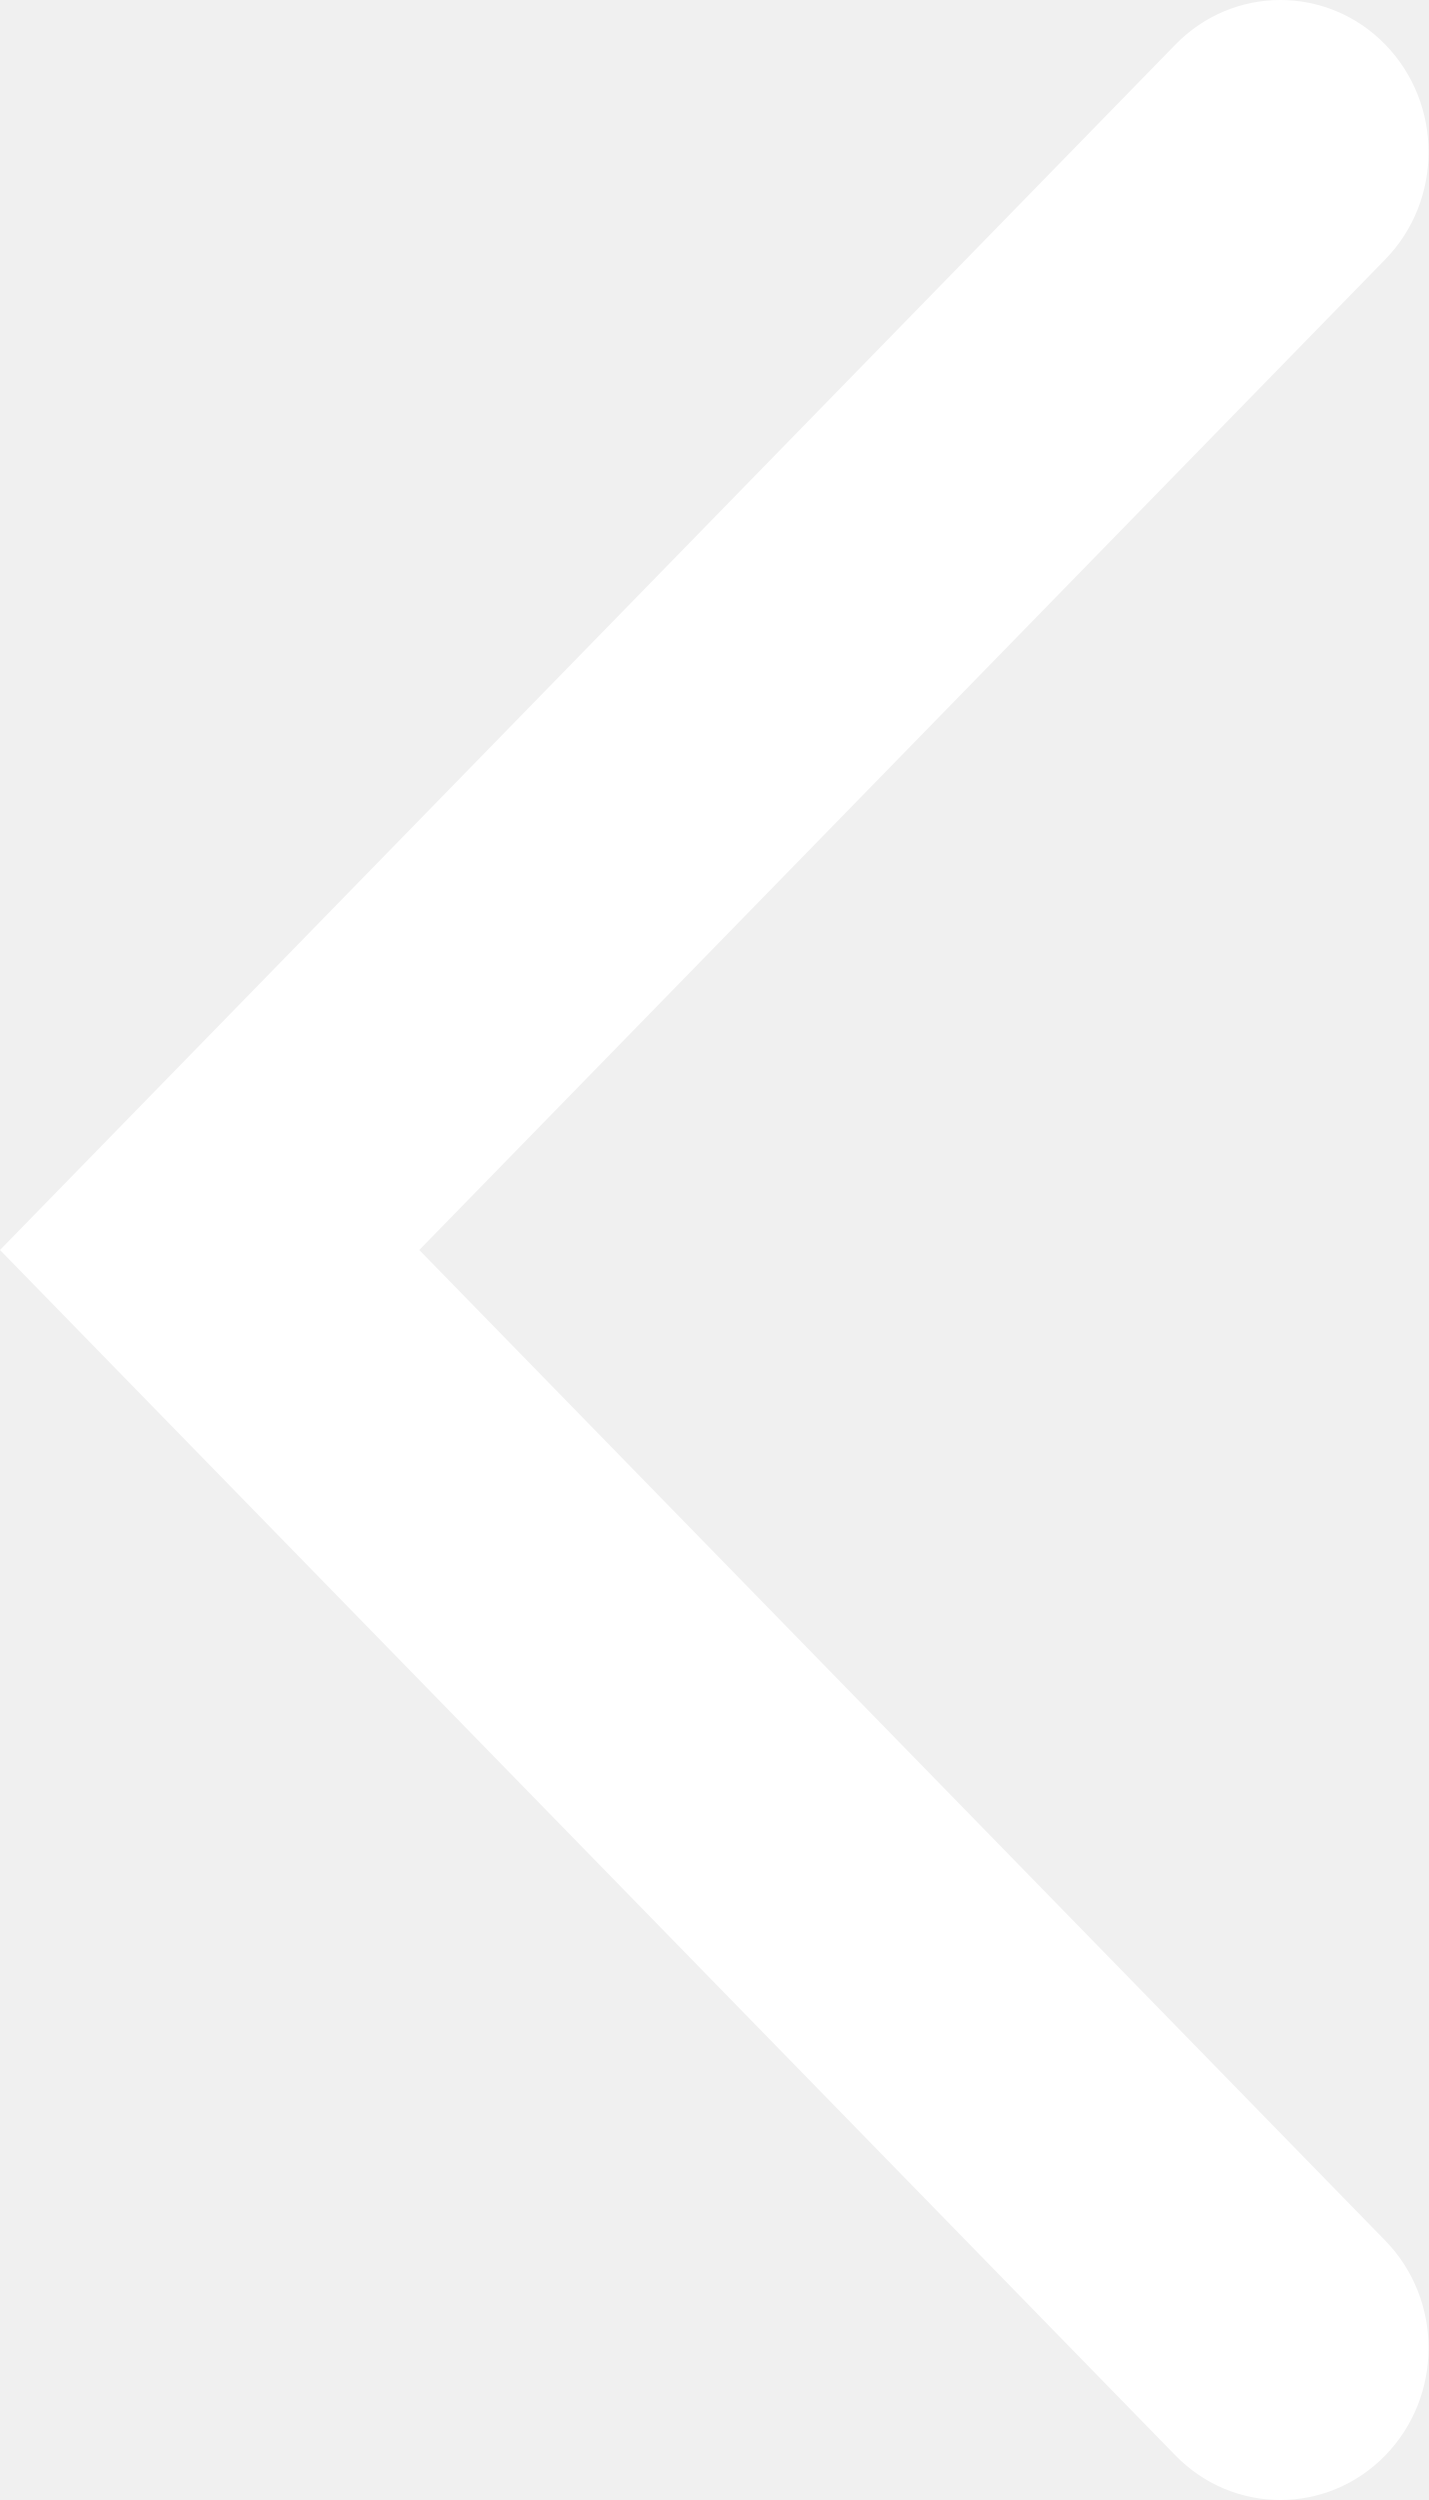
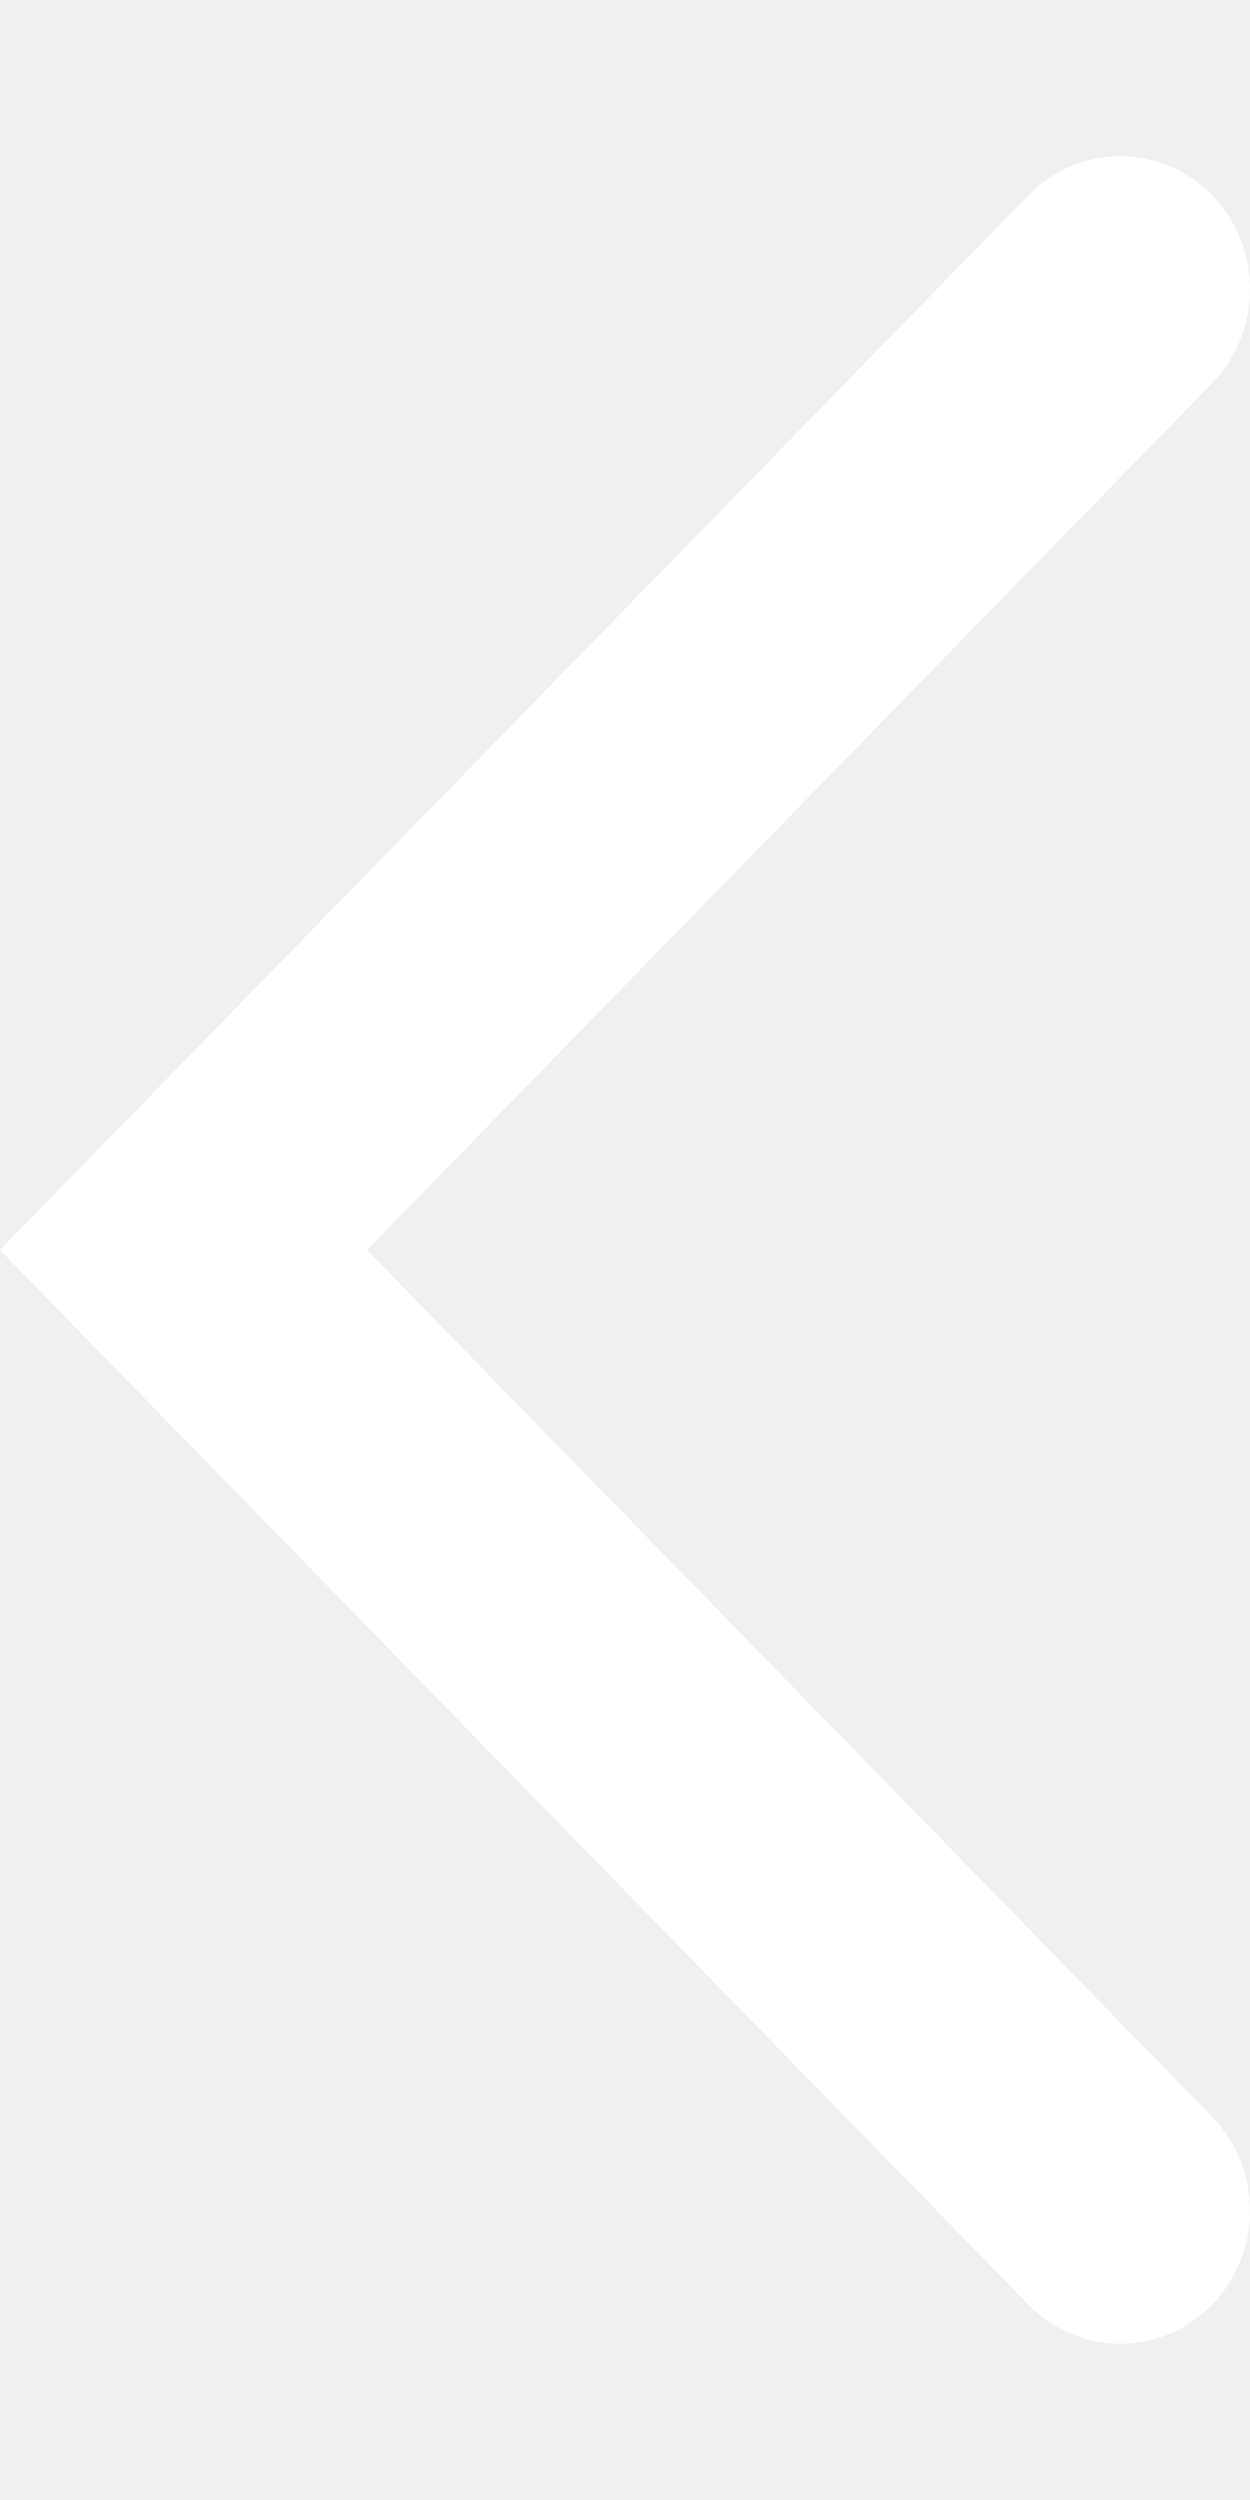
- <svg xmlns="http://www.w3.org/2000/svg" width="8" height="14" viewBox="0 0 8 14" fill="none">
+ <svg xmlns="http://www.w3.org/2000/svg" width="10" height="20" viewBox="0 0 8 14" fill="none">
  <path fill-rule="evenodd" clip-rule="evenodd" d="M7.757 0.249C8.081 0.582 8.081 1.121 7.757 1.453L2.348 7L7.757 12.547C8.081 12.879 8.081 13.418 7.757 13.751C7.433 14.083 6.907 14.083 6.583 13.751L0 7L6.583 0.249C6.907 -0.083 7.433 -0.083 7.757 0.249Z" fill="white" />
</svg>
